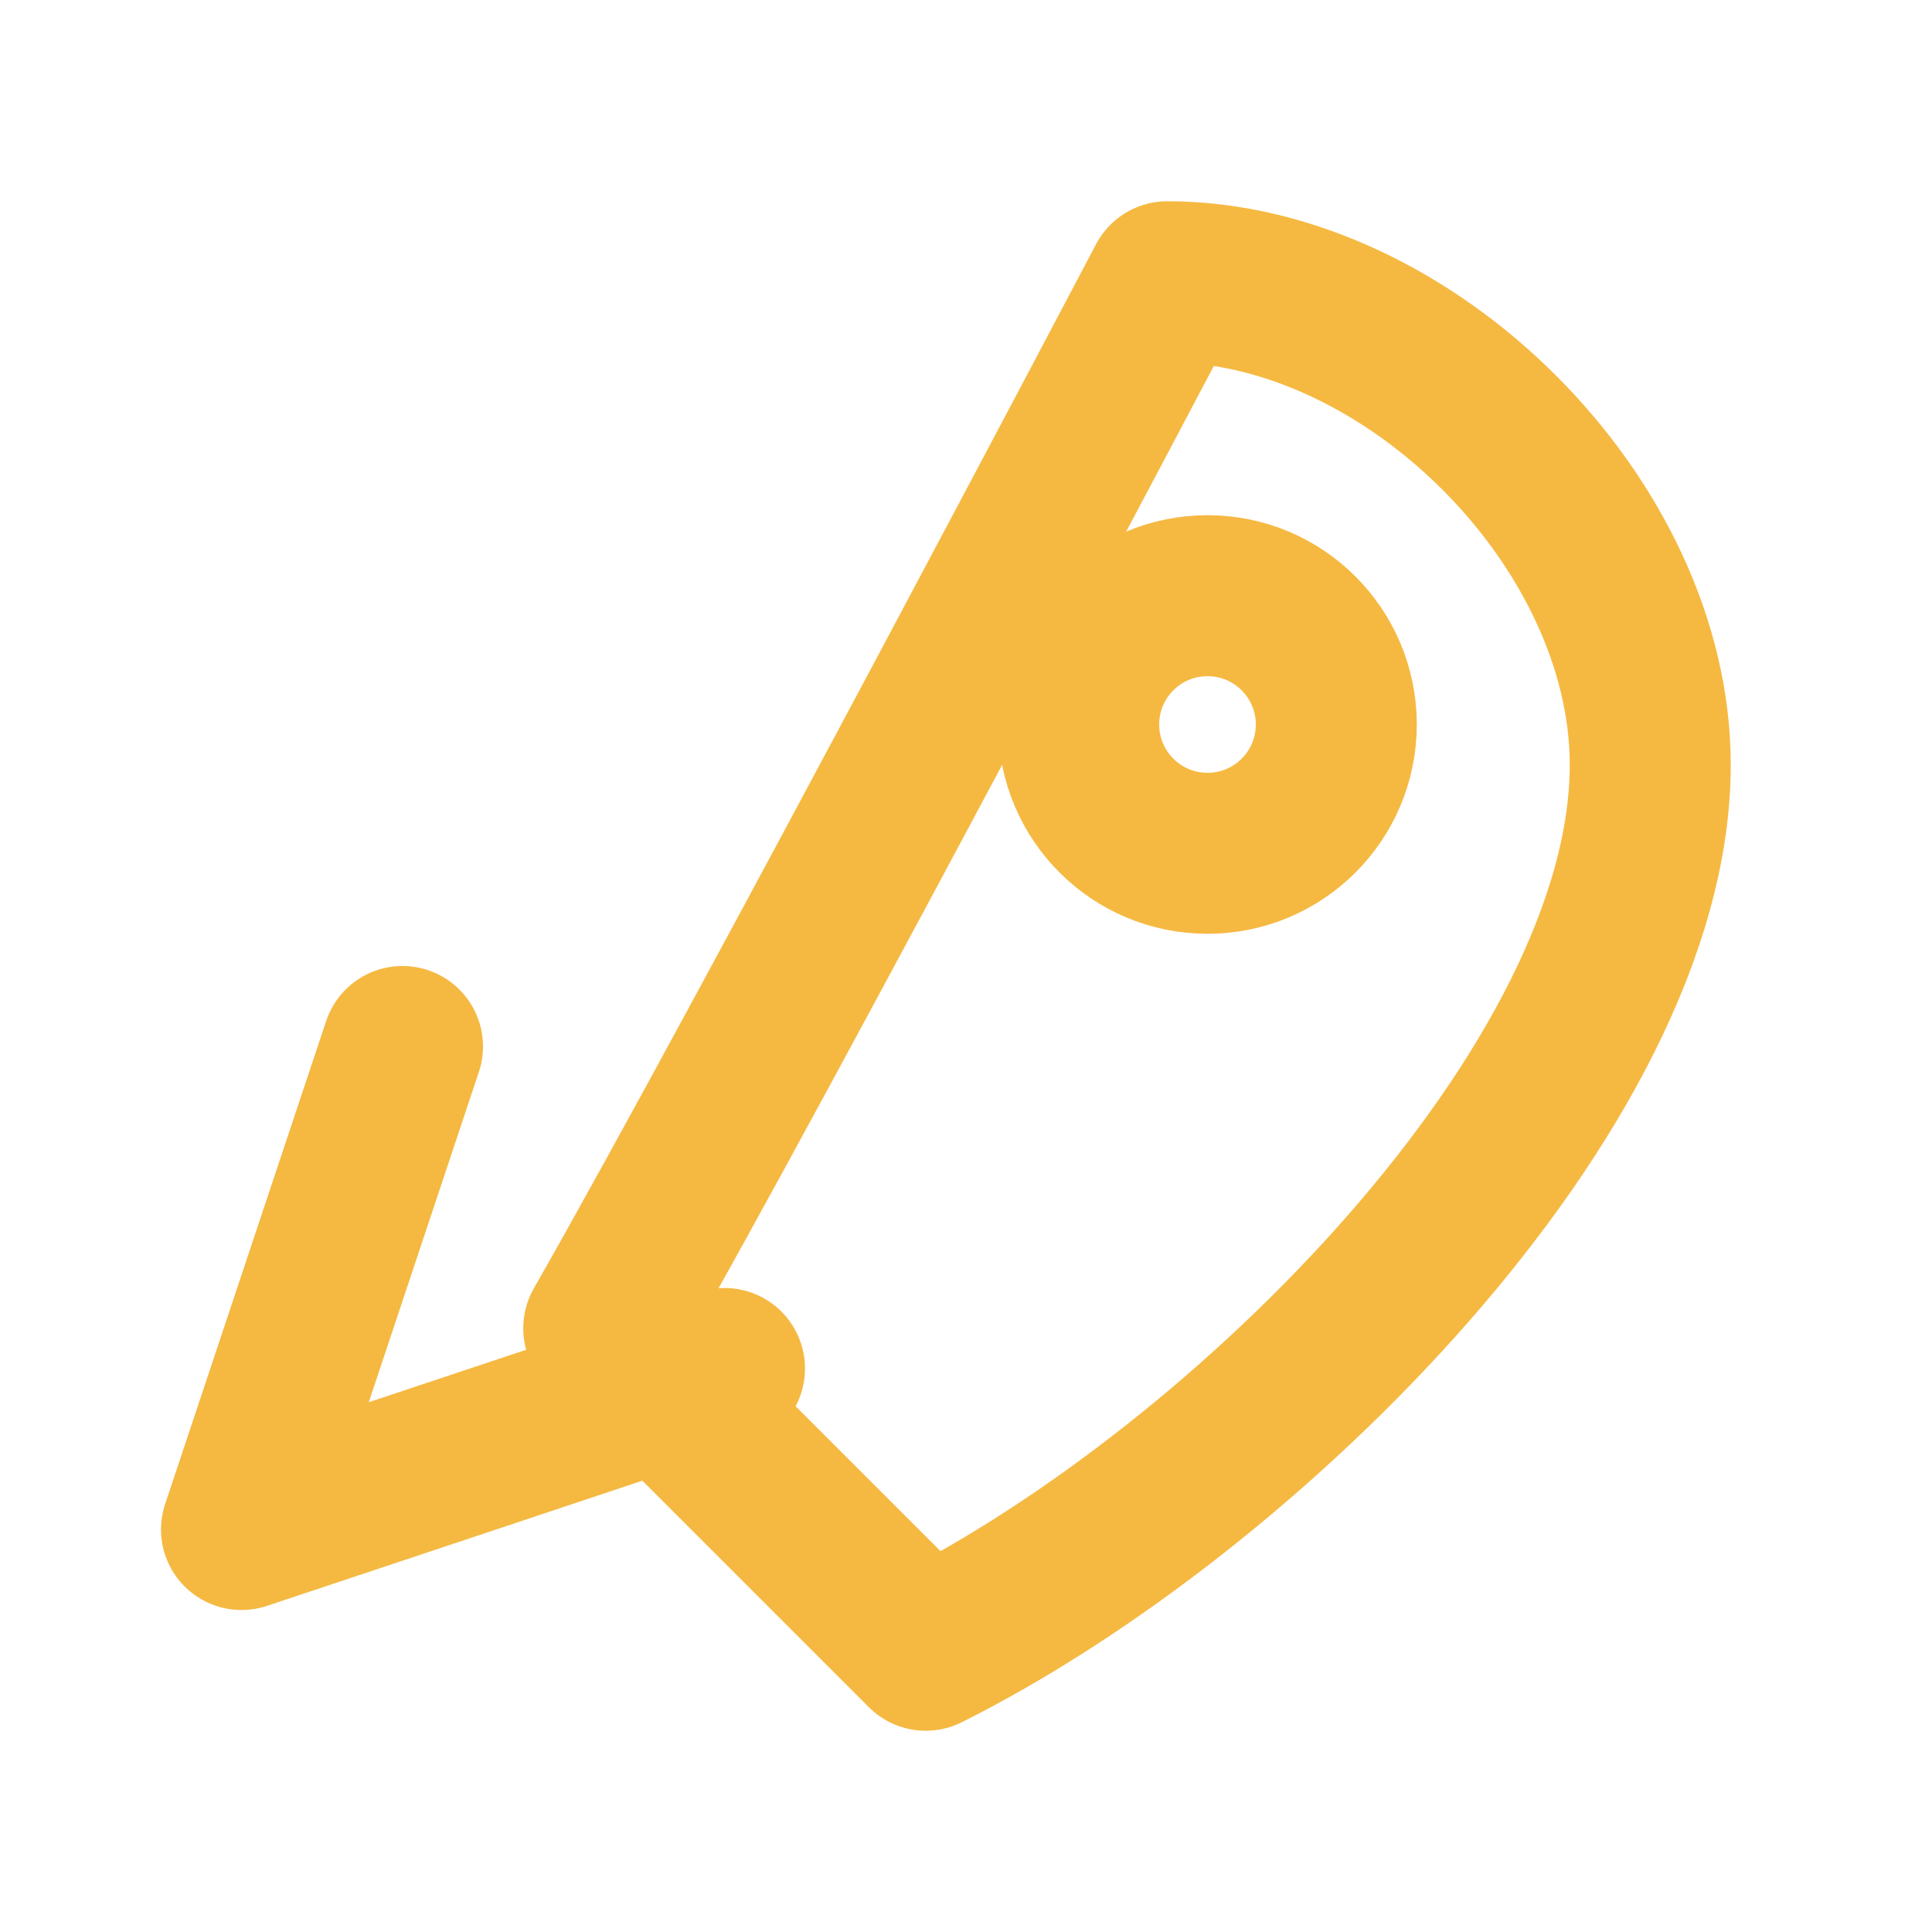
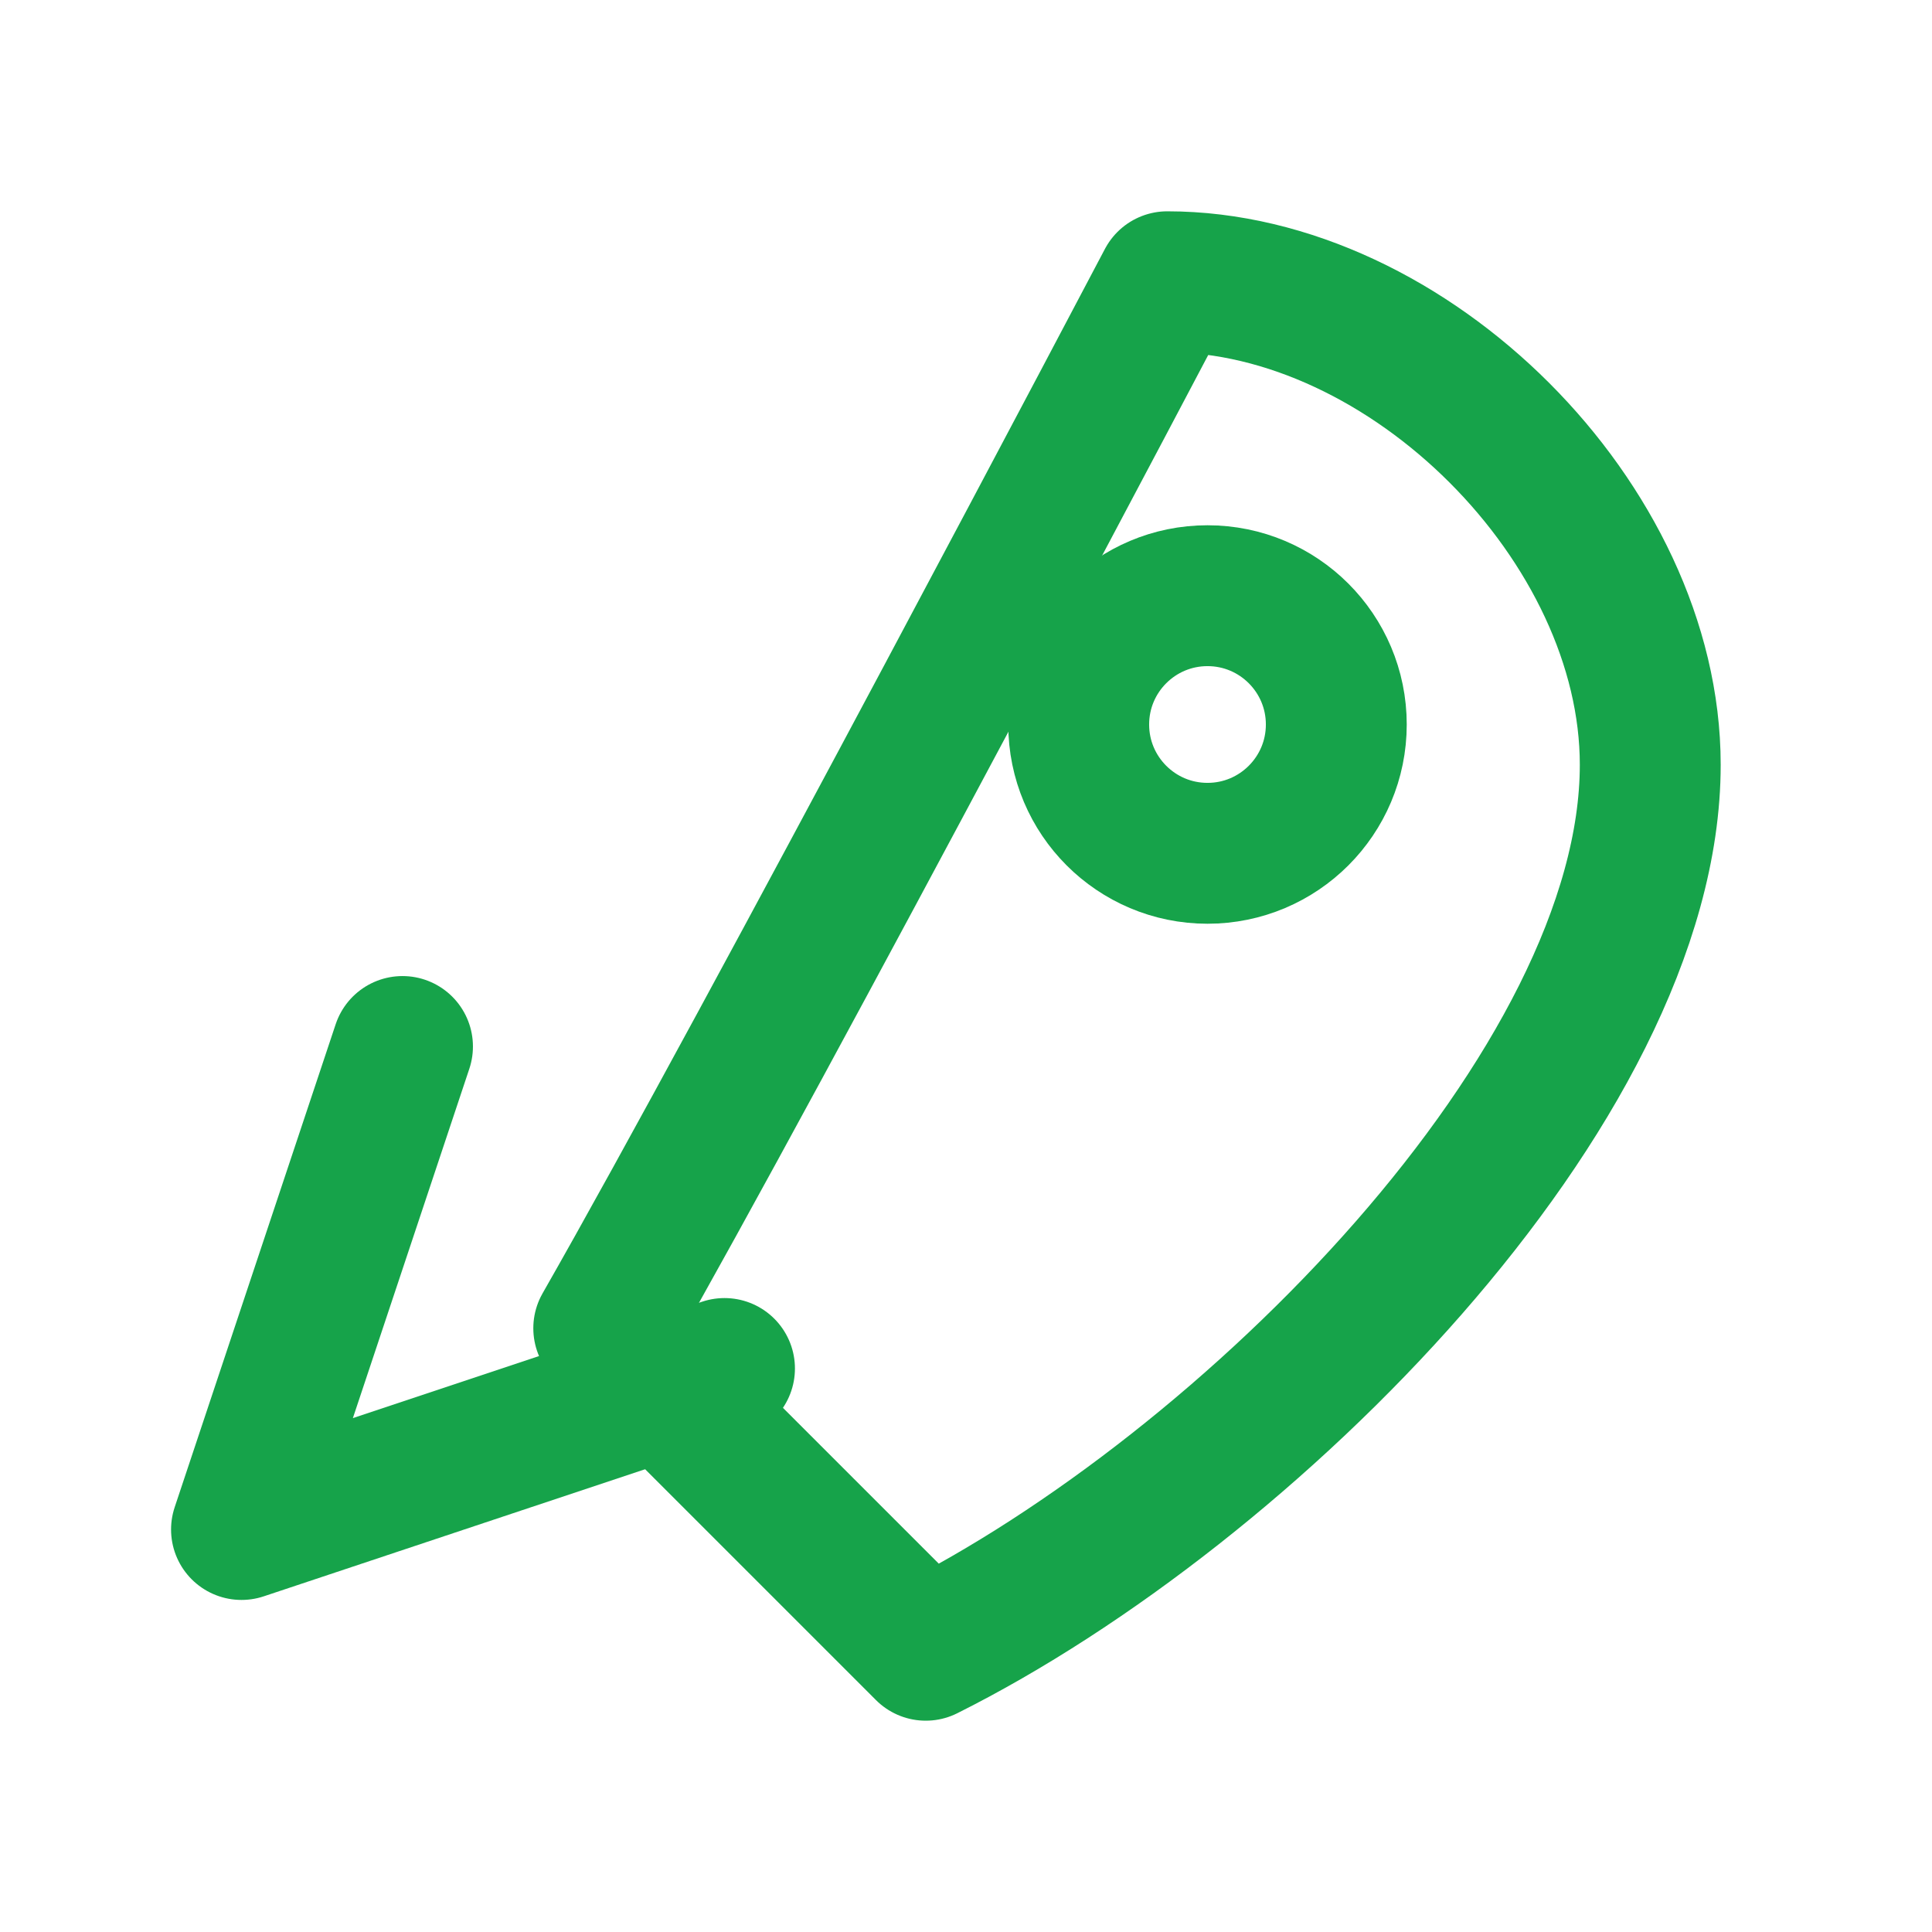
- <svg xmlns="http://www.w3.org/2000/svg" width="24" height="24" viewBox="0 0 24 24" fill="none" stroke="#F5B942" stroke-width="2" stroke-linecap="round" stroke-linejoin="round" role="img" aria-label="rocket">
+ <svg xmlns="http://www.w3.org/2000/svg" width="24" height="24" viewBox="0 0 24 24" fill="none" stroke="#16A34A" stroke-width="1.75" stroke-linecap="round" stroke-linejoin="round" role="img" aria-label="rocket">
  <path d="M5 13l-2 6 6-2" />
  <path d="M14.5 3.5c3 0 6 3 6 6 0 4-5 9-9 11l-4-4C9.5 13 14.5 3.5 14.5 3.5z" />
  <circle cx="15" cy="9" r="1.6" />
</svg>
